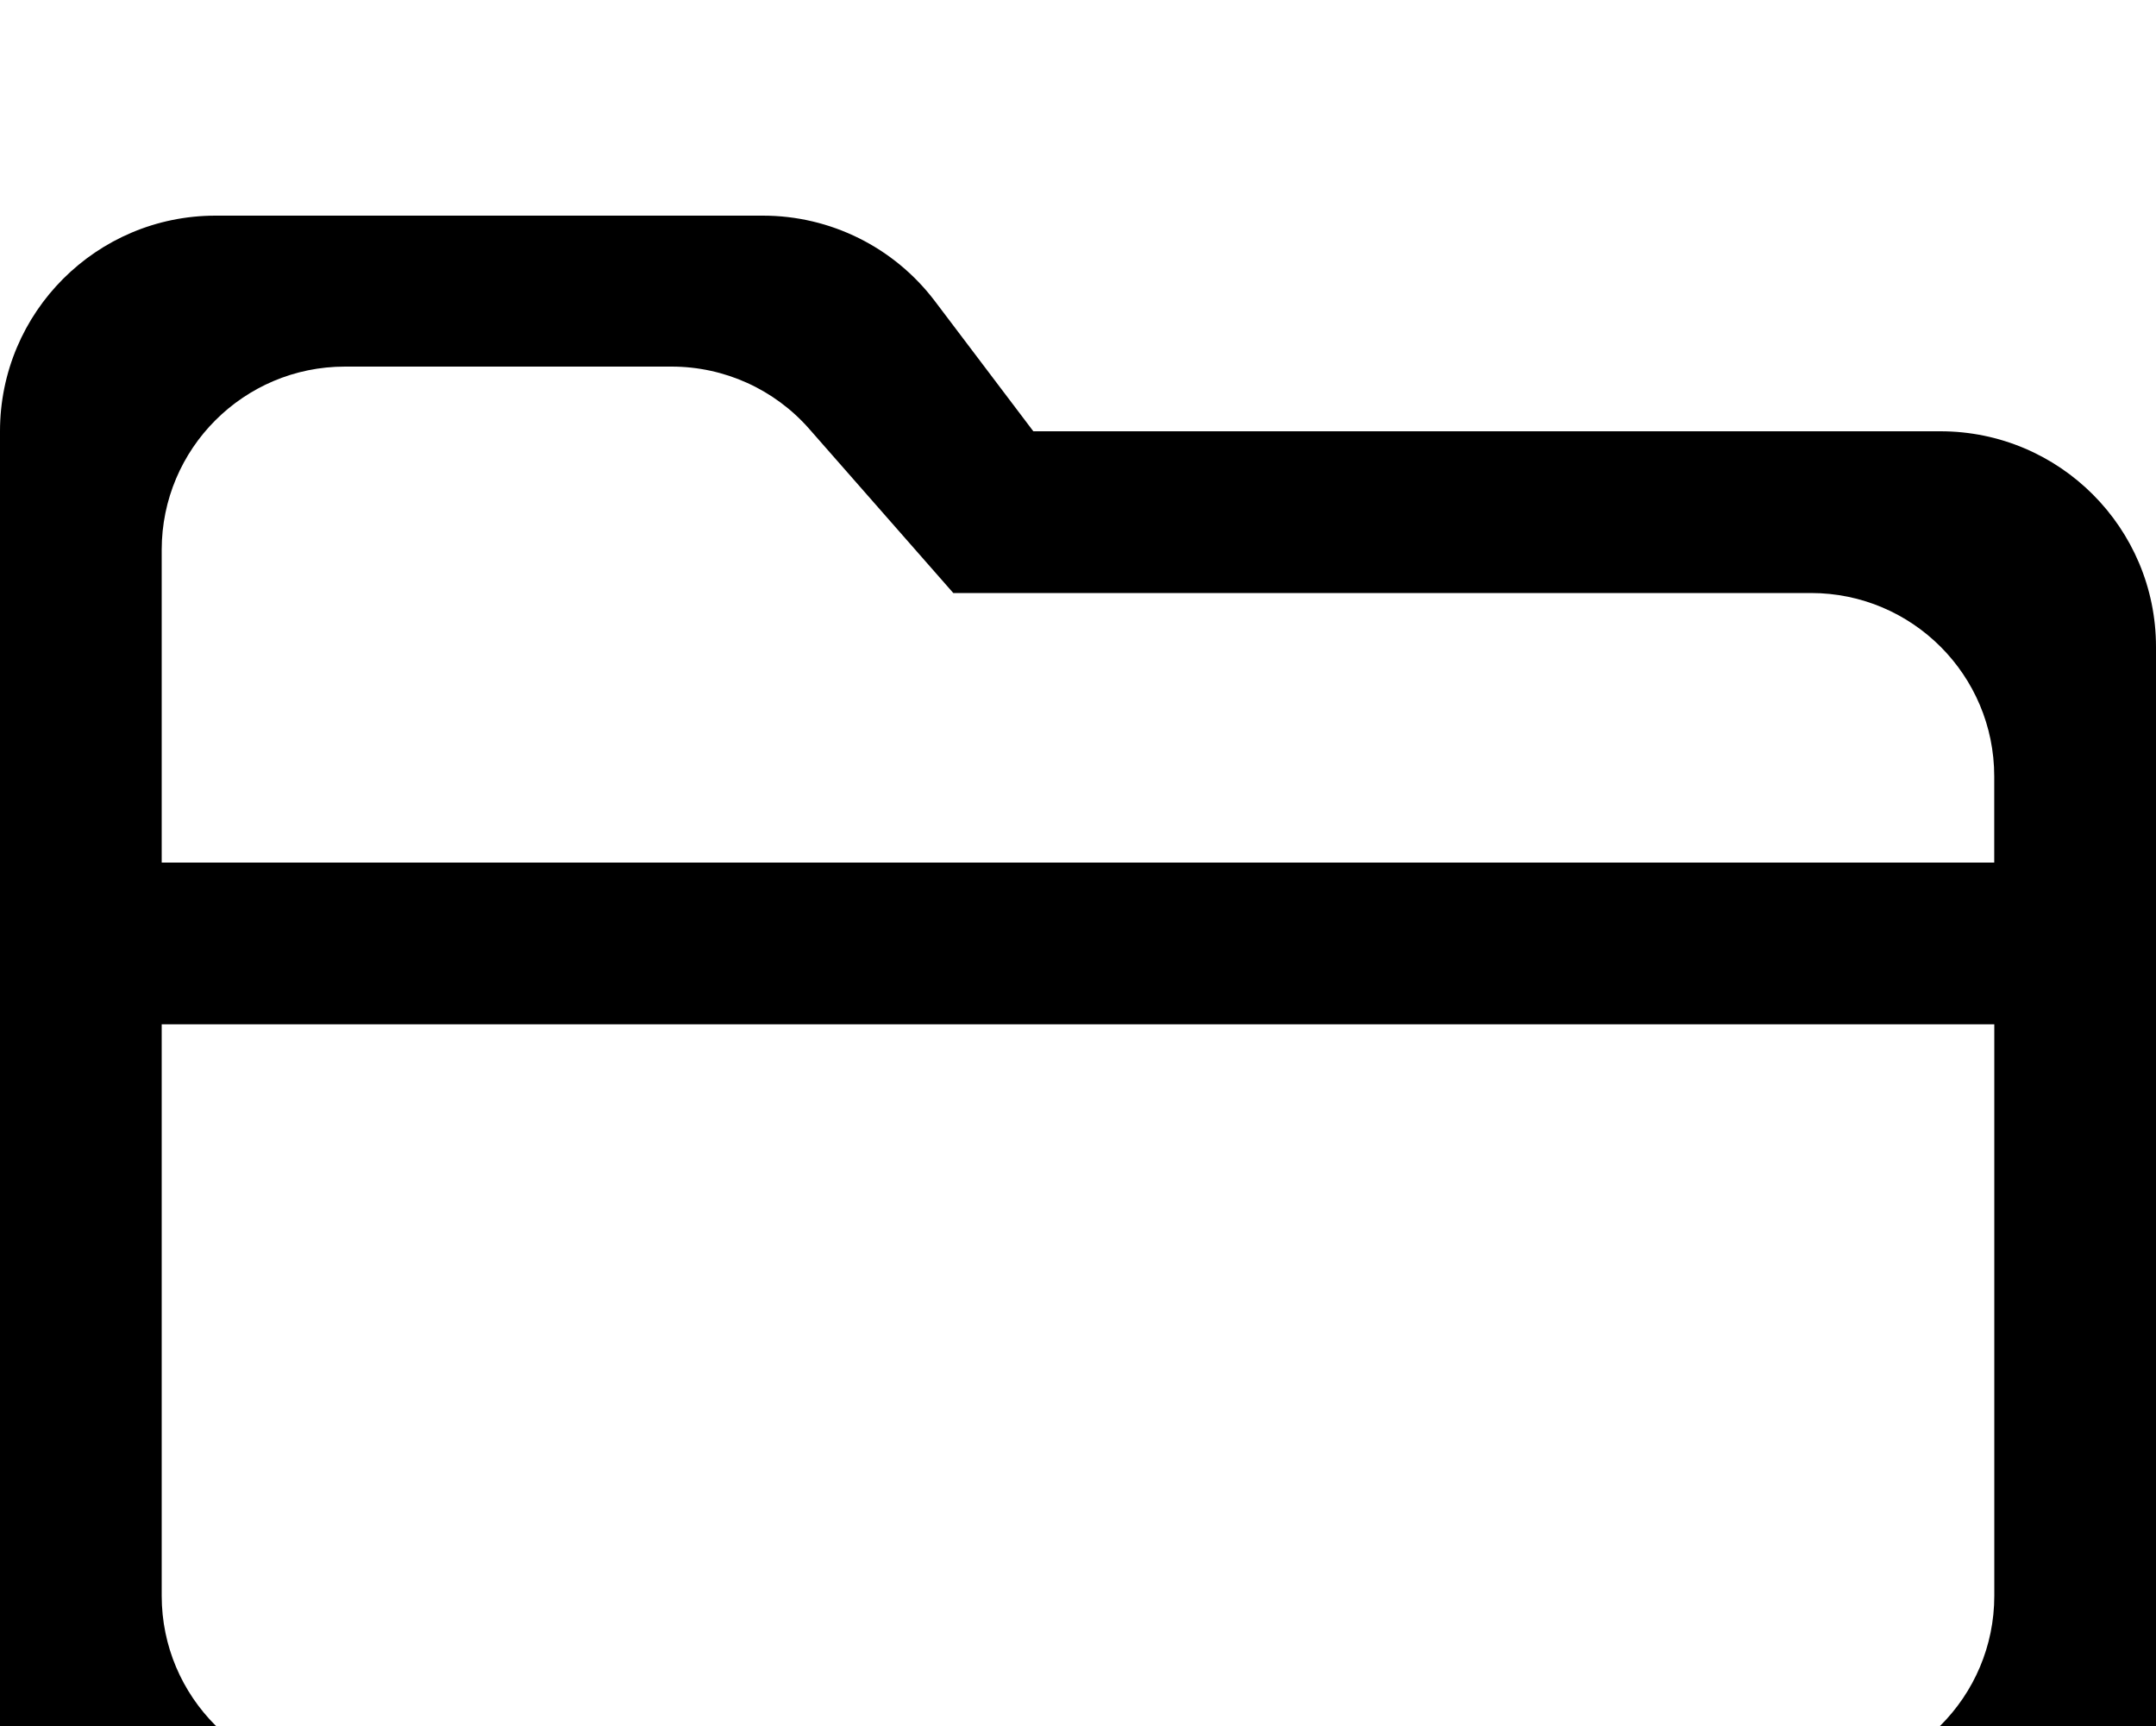
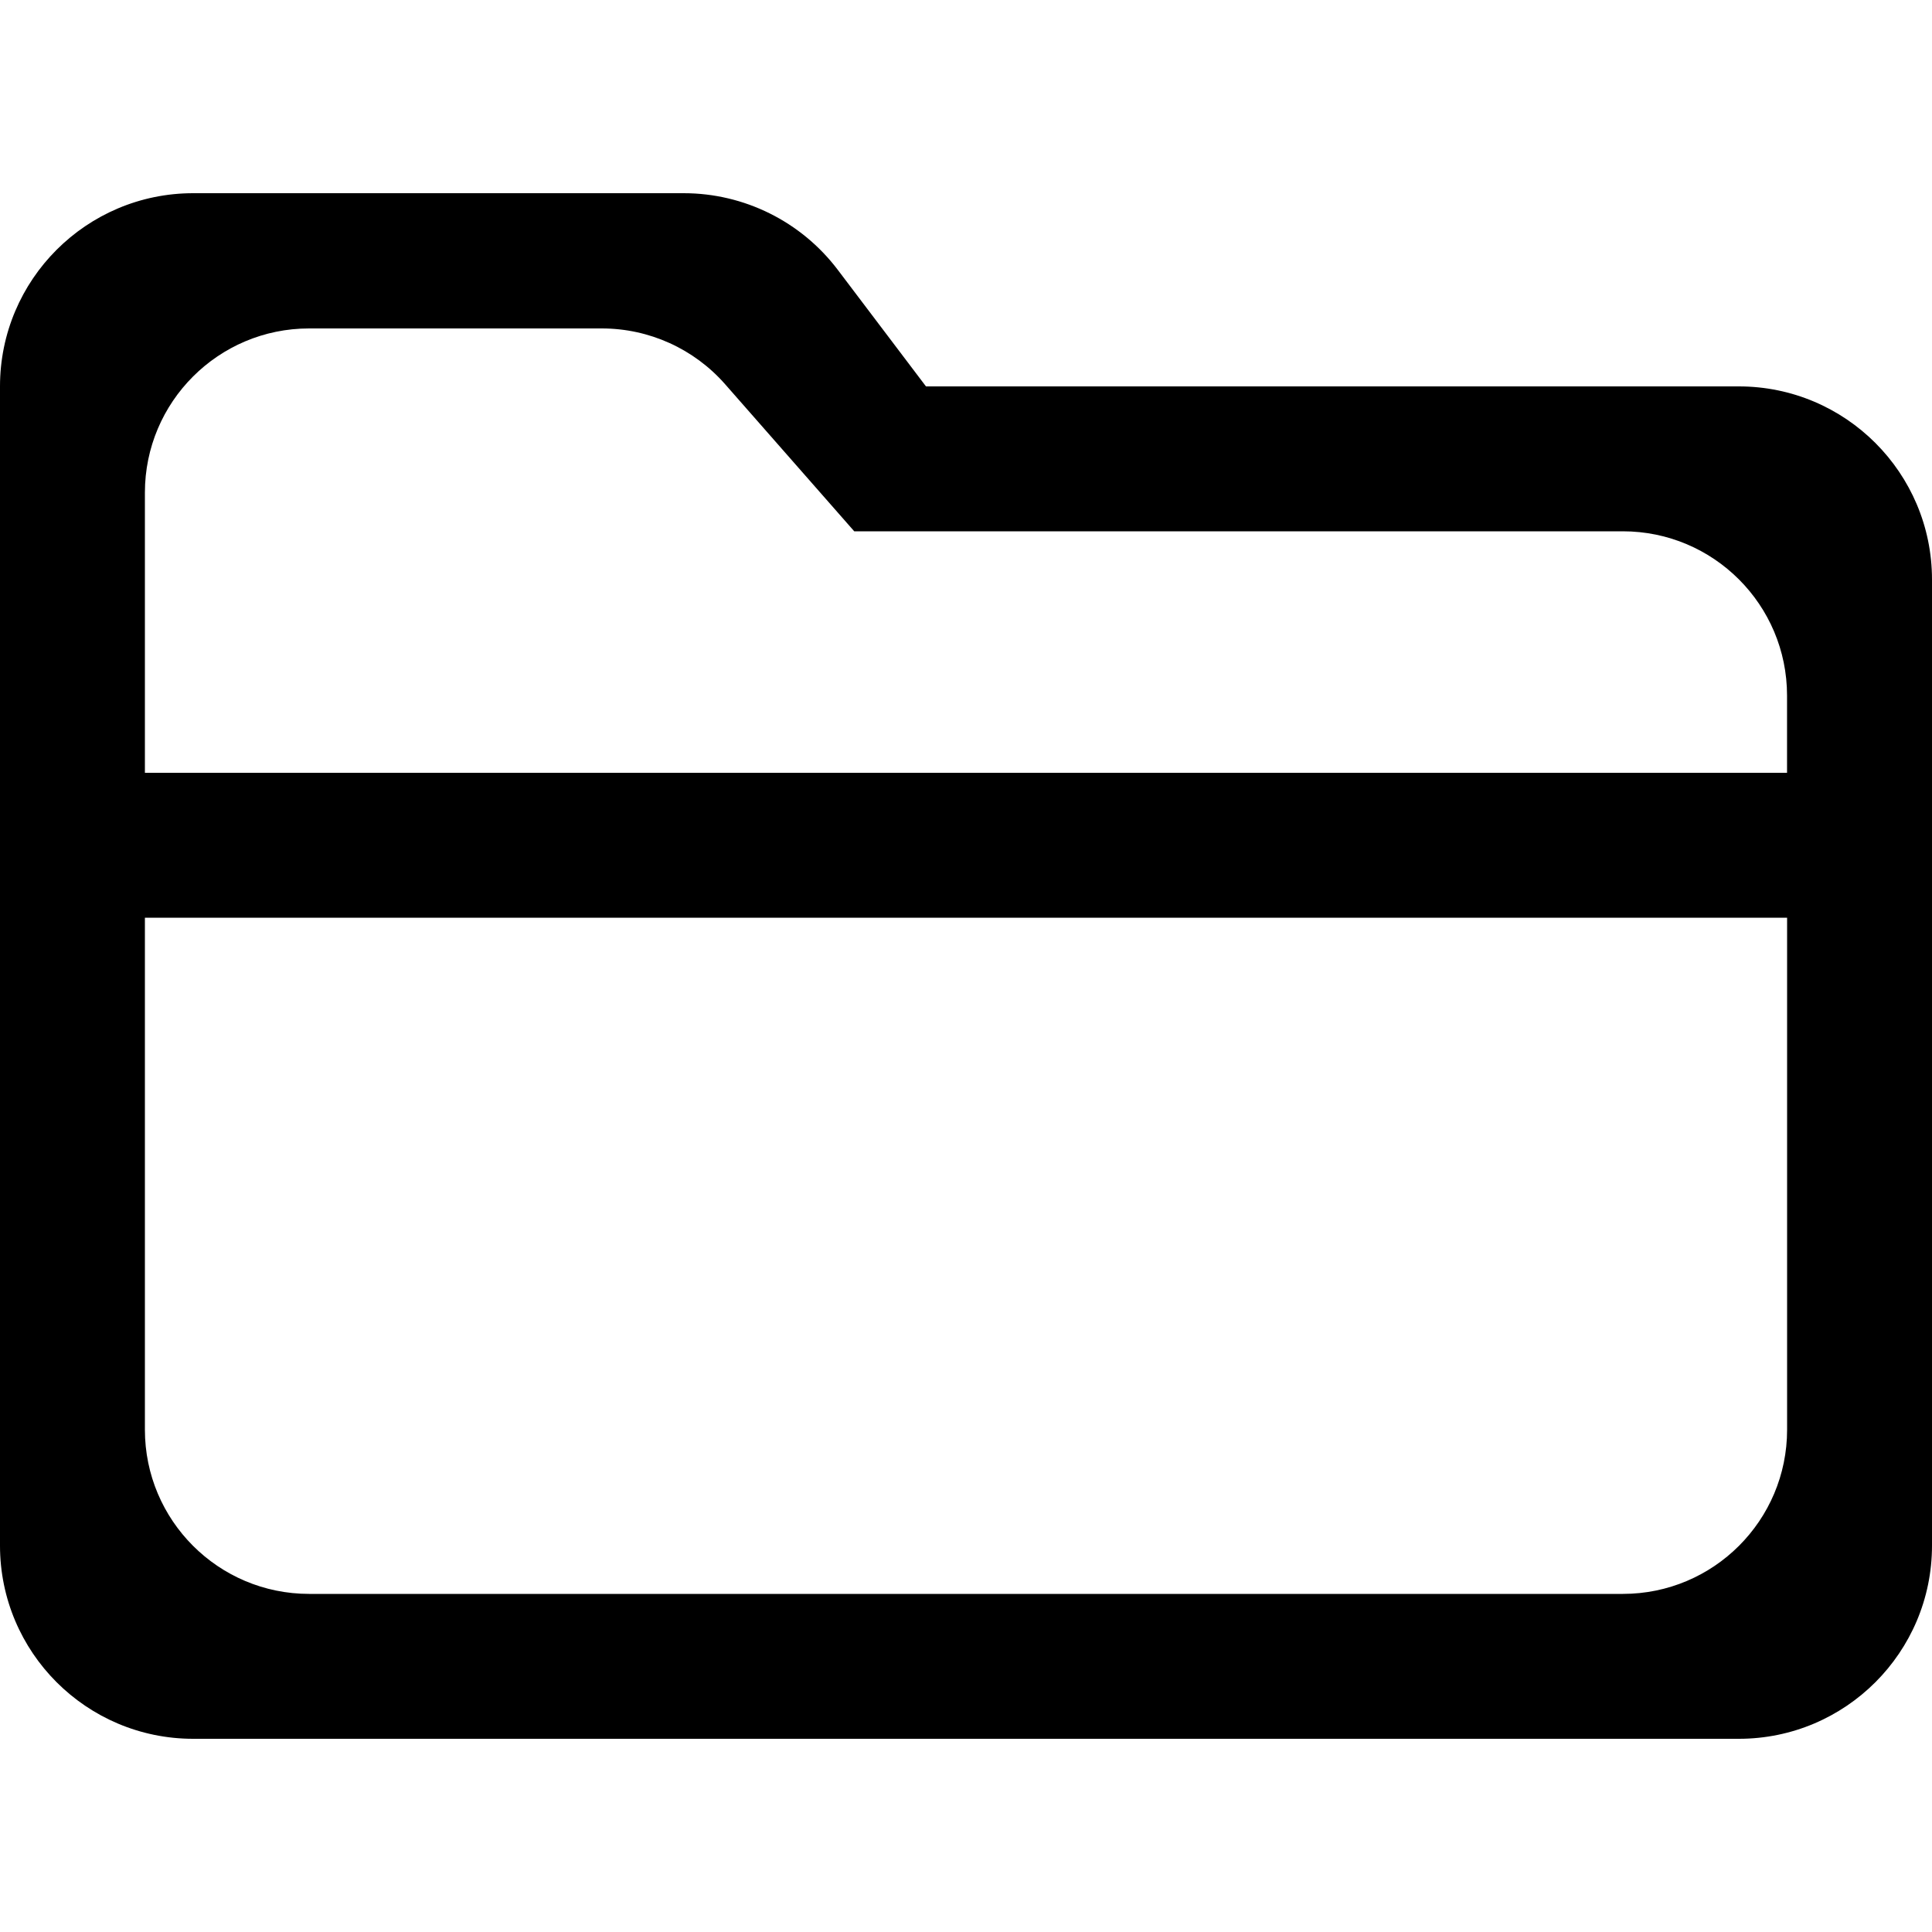
- <svg xmlns="http://www.w3.org/2000/svg" viewBox="null" version="1.1">
+ <svg xmlns="http://www.w3.org/2000/svg" viewBox="0 0 32 32" version="1.1">
  <path d="M15.337 6.4l-1.461-1.931c-0.605-0.799-1.549-1.269-2.552-1.269h-8.124c-1.767 0-3.2 1.433-3.2 3.2v19.2c0 1.767 1.433 3.2 3.2 3.2h25.6c1.767 0 3.2-1.433 3.2-3.2v-16c0-1.767-1.433-3.2-3.2-3.2h-13.463zM29.6 12.8h-27.2v-4.64c0-1.502 1.218-2.72 2.72-2.72h4.848c0.783 0 1.528 0.337 2.044 0.926l2.137 2.434h12.73c1.502 0 2.72 1.218 2.72 2.72v1.28zM29.6 15.2v8.48c0 1.502-1.218 2.72-2.72 2.72h-21.76c-1.502 0-2.72-1.218-2.72-2.72v-8.48h27.2z" />
</svg>
